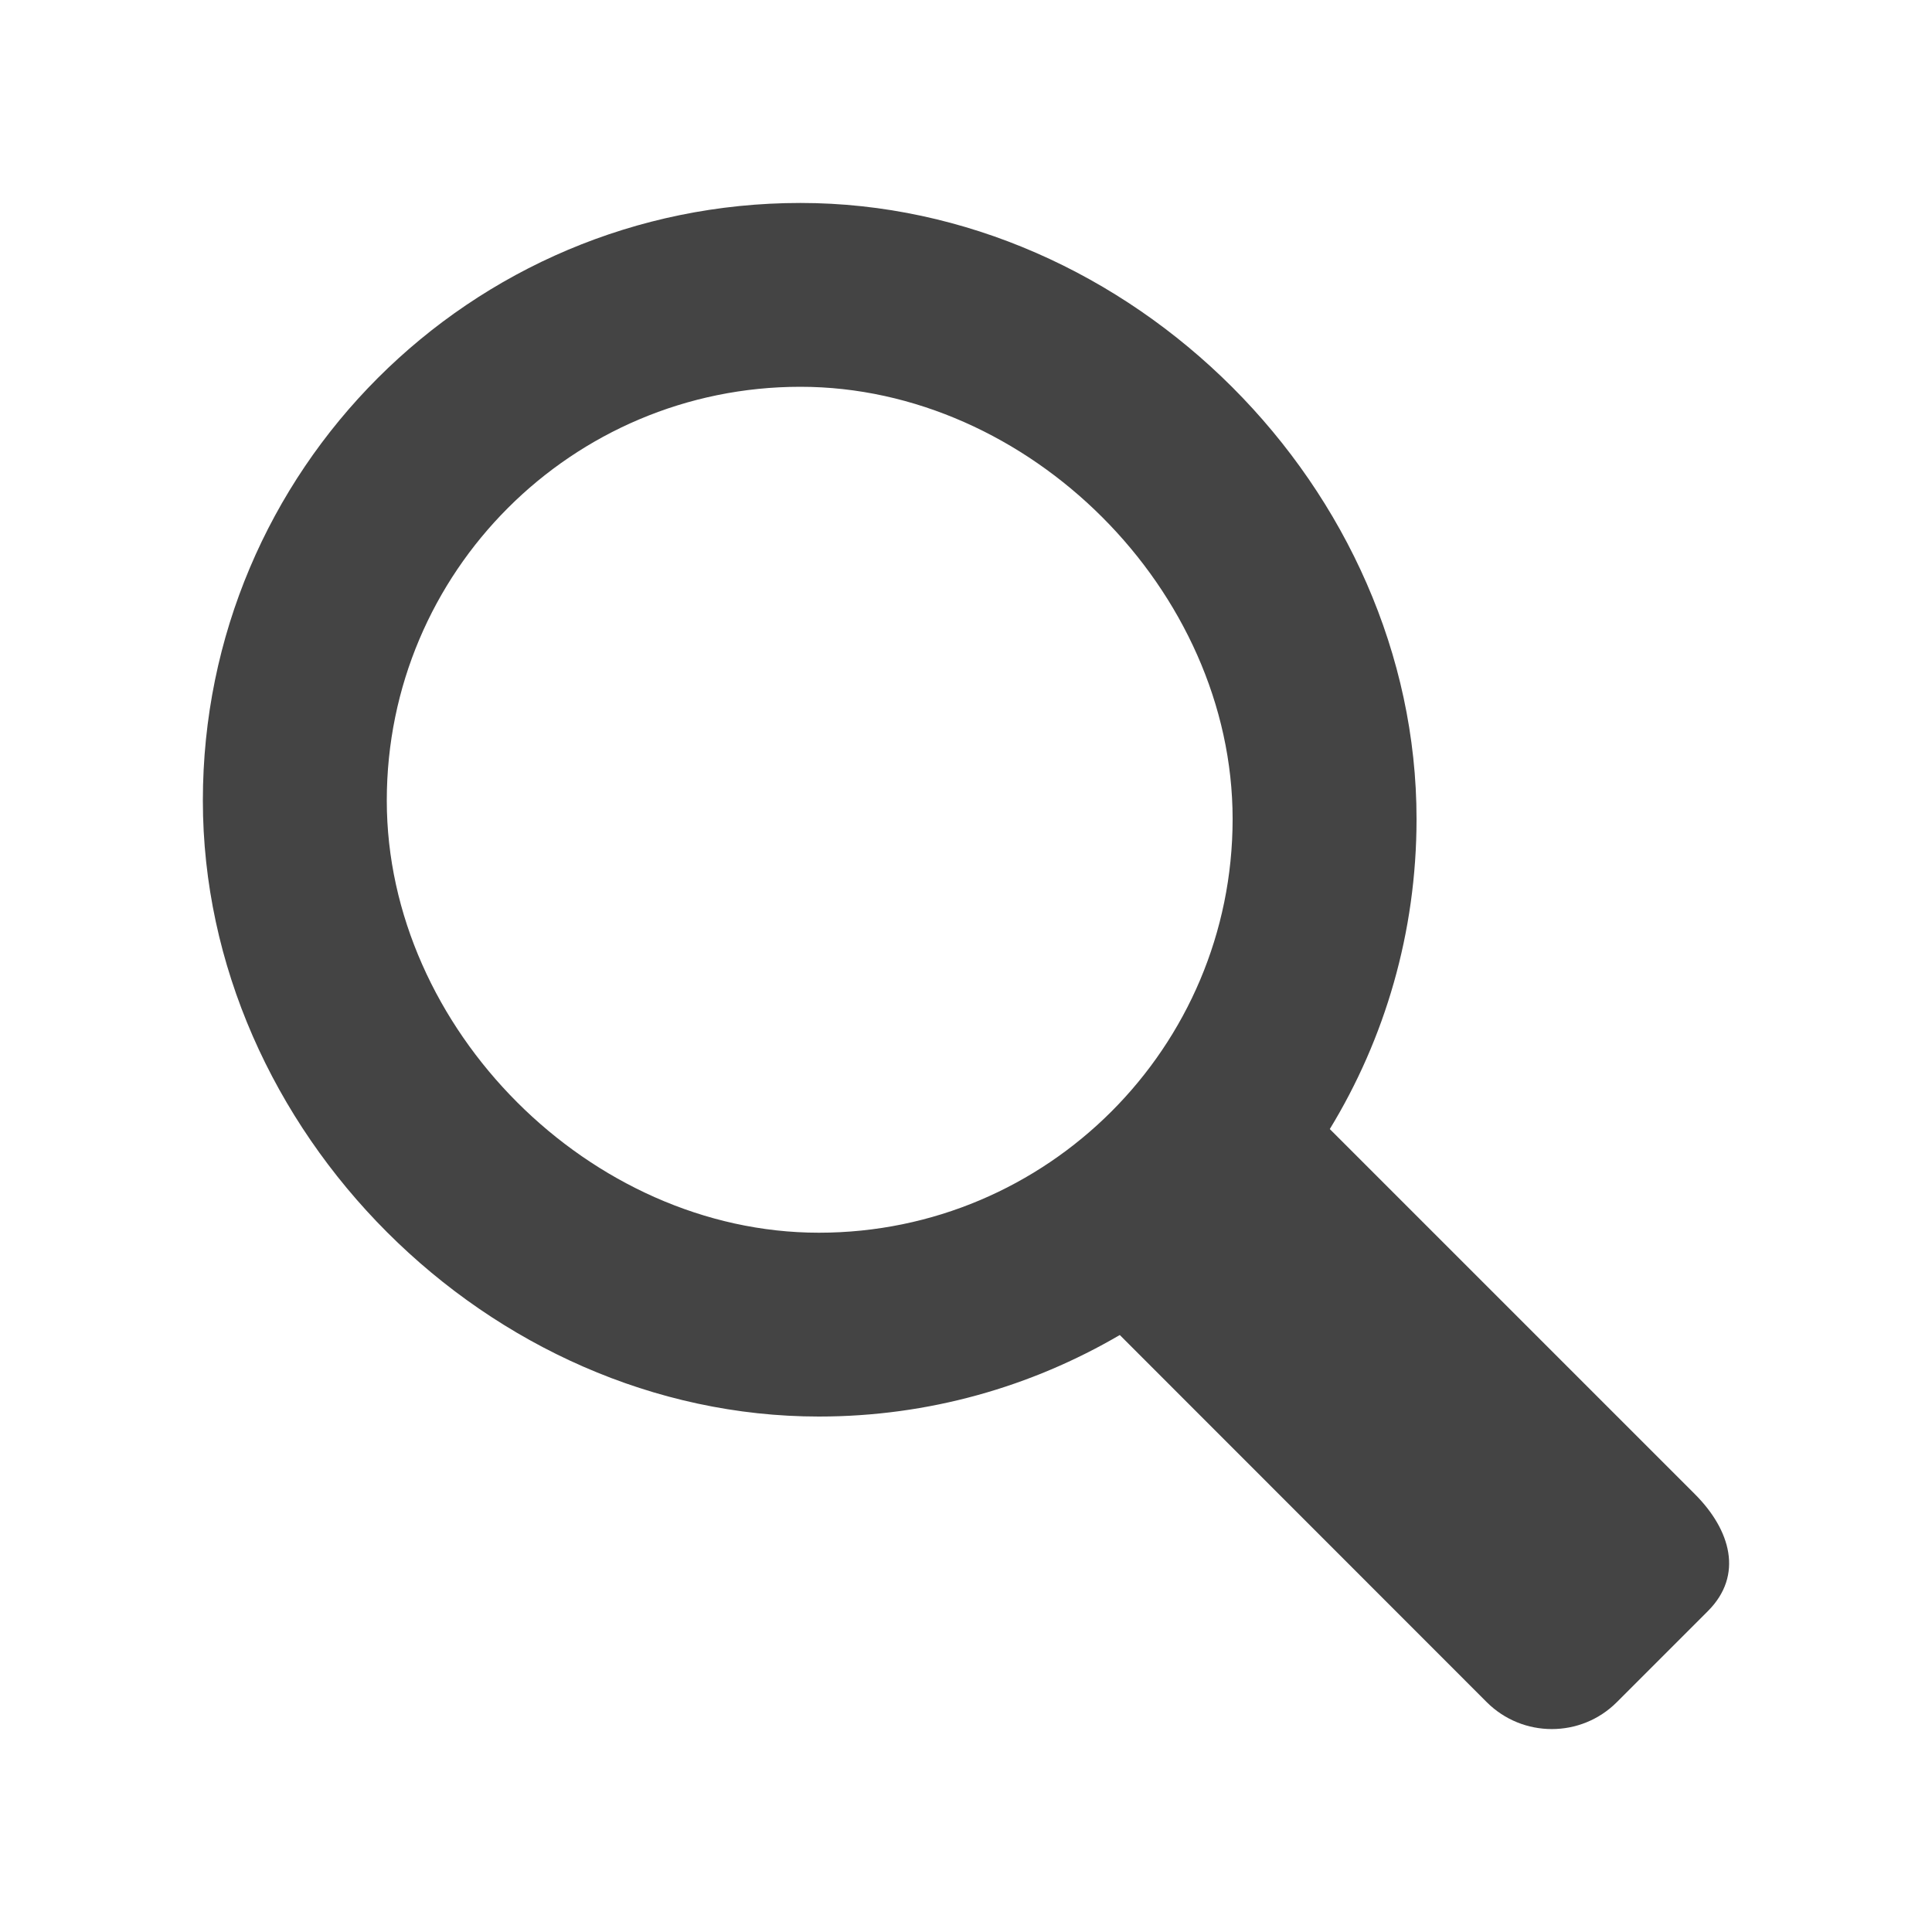
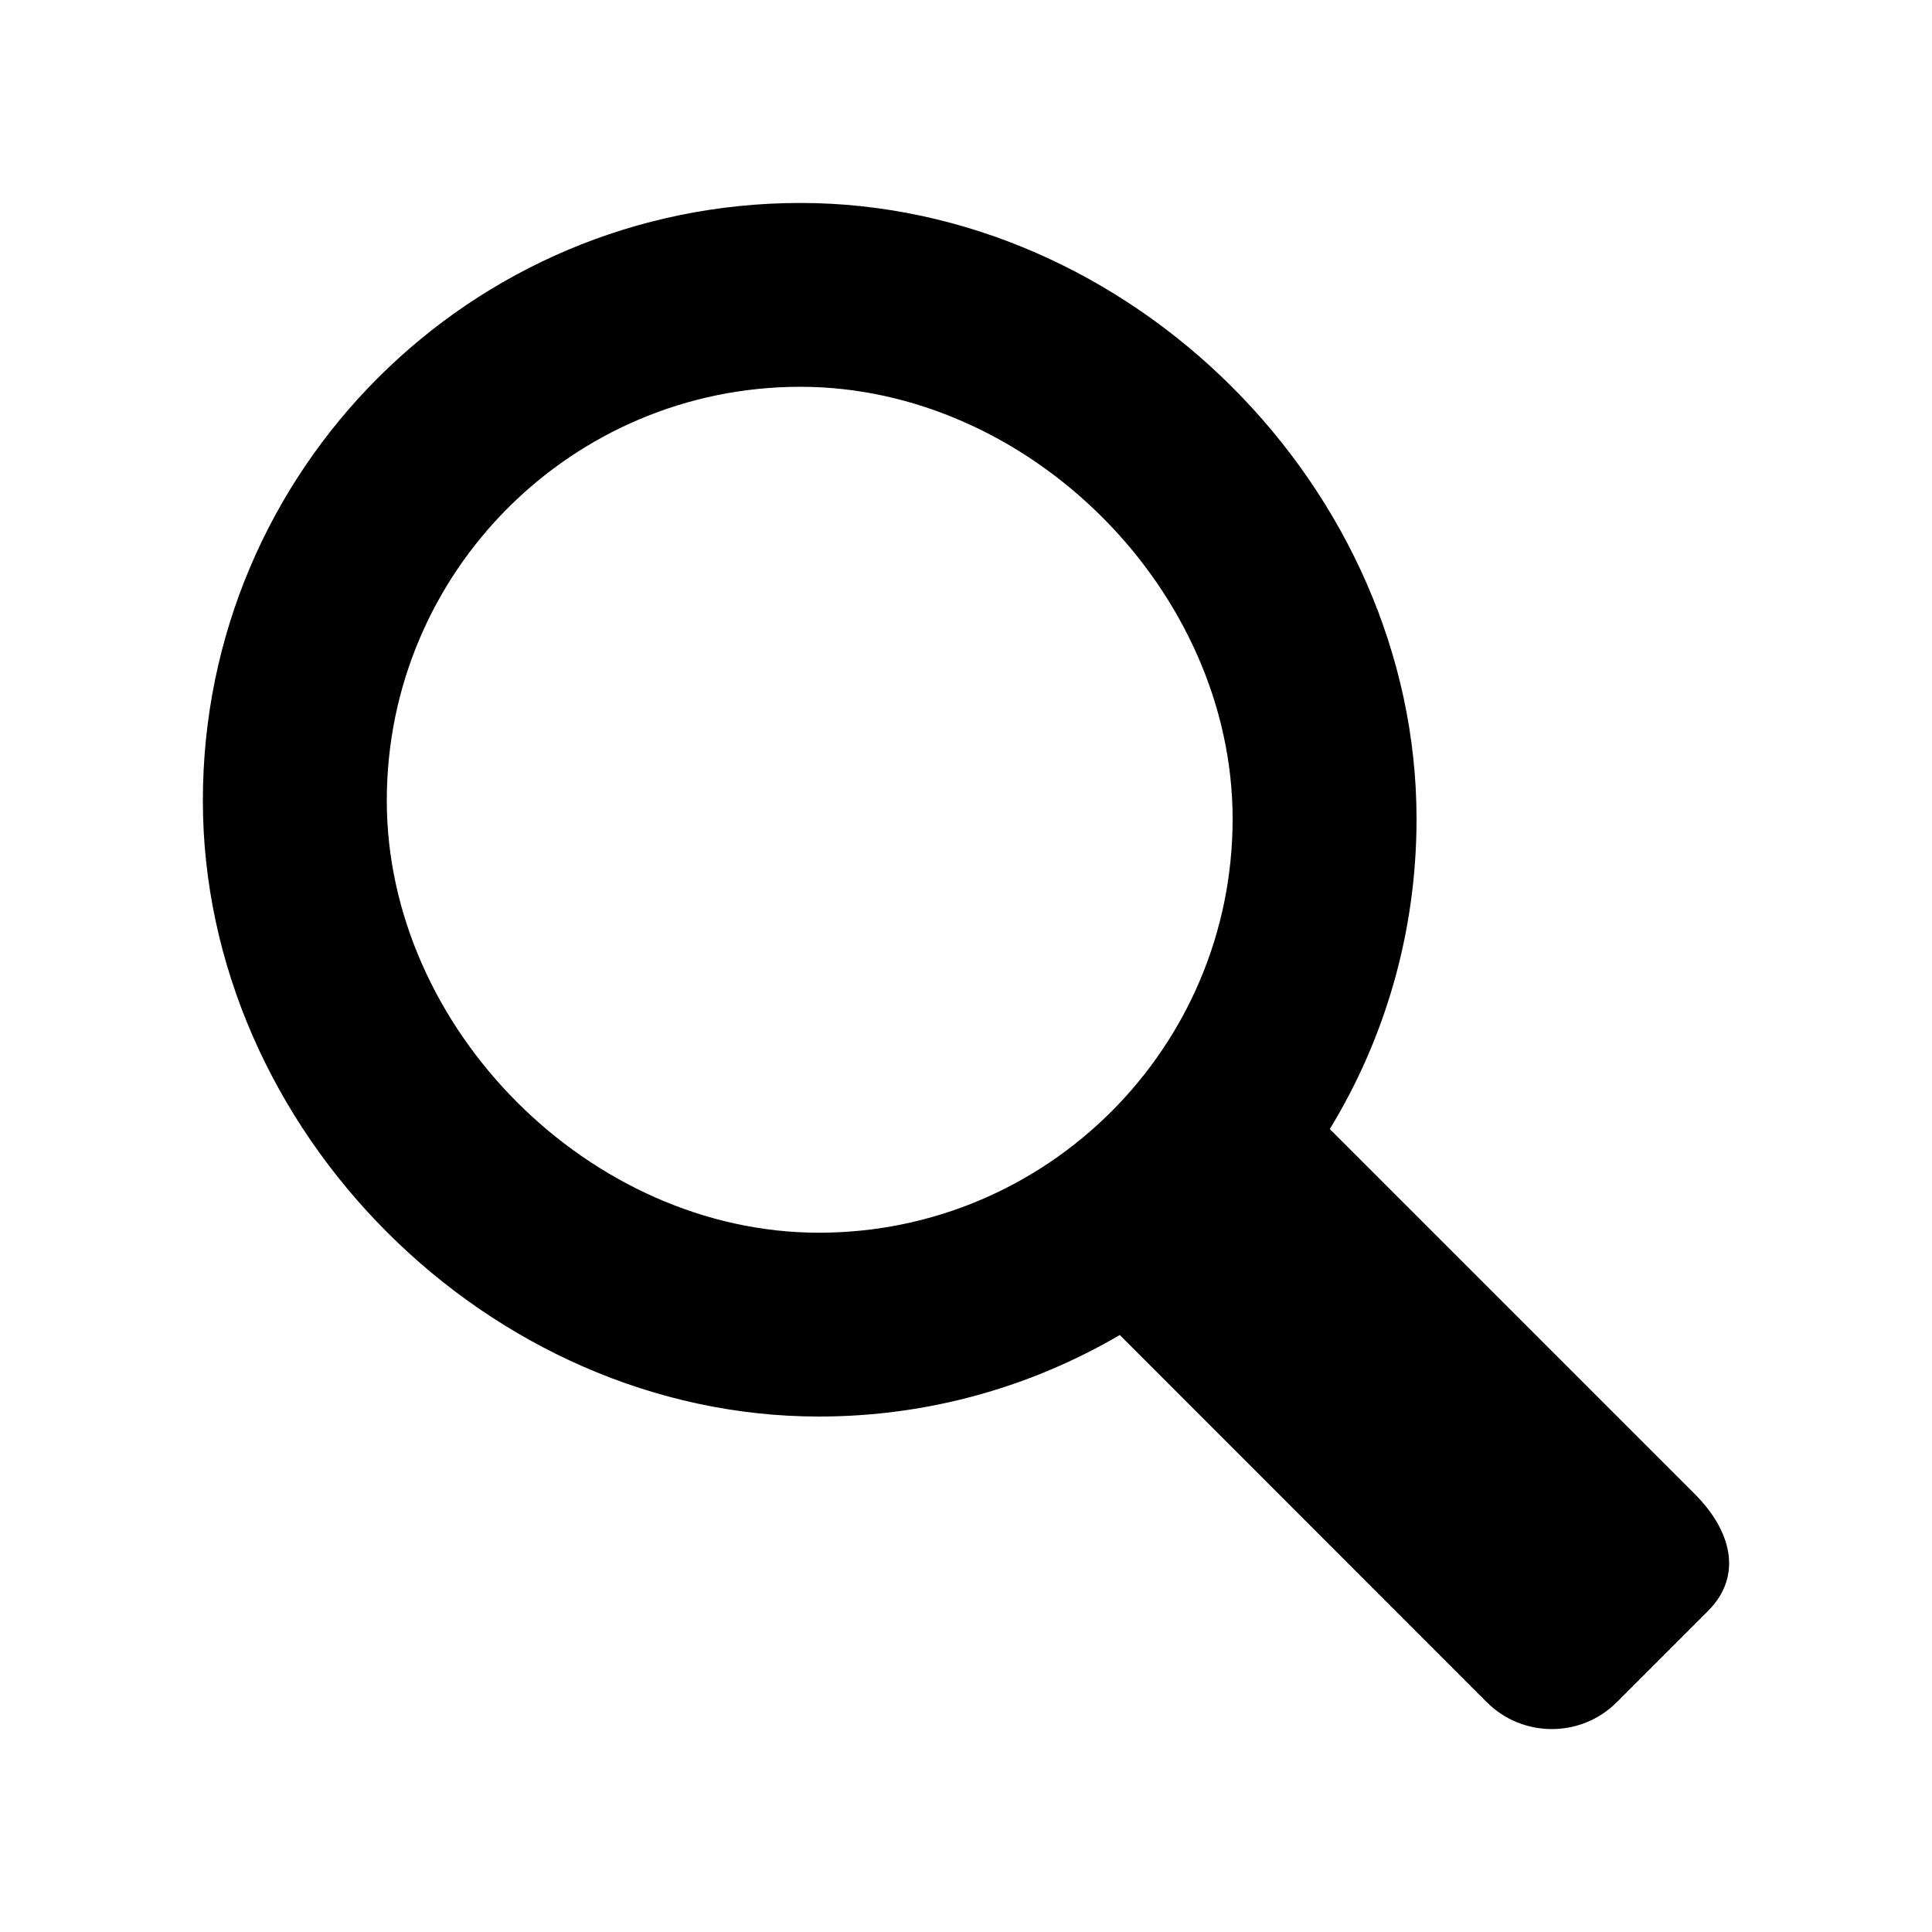
<svg xmlns="http://www.w3.org/2000/svg" version="1.1" width="20" height="20" viewBox="0 0 20 20">
-   <path fill="#444444" d="M17.545 15.467l-3.779-3.779c0.57-0.935 0.898-2.035 0.898-3.21 0-3.417-2.961-6.377-6.378-6.377s-6.186 2.769-6.186 6.186c0 3.416 2.961 6.377 6.377 6.377 1.137 0 2.2-0.309 3.115-0.844l3.799 3.801c0.372 0.371 0.975 0.371 1.346 0l0.943-0.943c0.371-0.371 0.236-0.84-0.135-1.211zM4.004 8.287c0-2.366 1.917-4.283 4.282-4.283s4.474 2.107 4.474 4.474c0 2.365-1.918 4.283-4.283 4.283s-4.473-2.109-4.473-4.474z" />
+   <path fill="" d="M17.545 15.467l-3.779-3.779c0.57-0.935 0.898-2.035 0.898-3.21 0-3.417-2.961-6.377-6.378-6.377s-6.186 2.769-6.186 6.186c0 3.416 2.961 6.377 6.377 6.377 1.137 0 2.2-0.309 3.115-0.844l3.799 3.801c0.372 0.371 0.975 0.371 1.346 0l0.943-0.943c0.371-0.371 0.236-0.84-0.135-1.211zM4.004 8.287c0-2.366 1.917-4.283 4.282-4.283s4.474 2.107 4.474 4.474c0 2.365-1.918 4.283-4.283 4.283s-4.473-2.109-4.473-4.474z" />
</svg>
